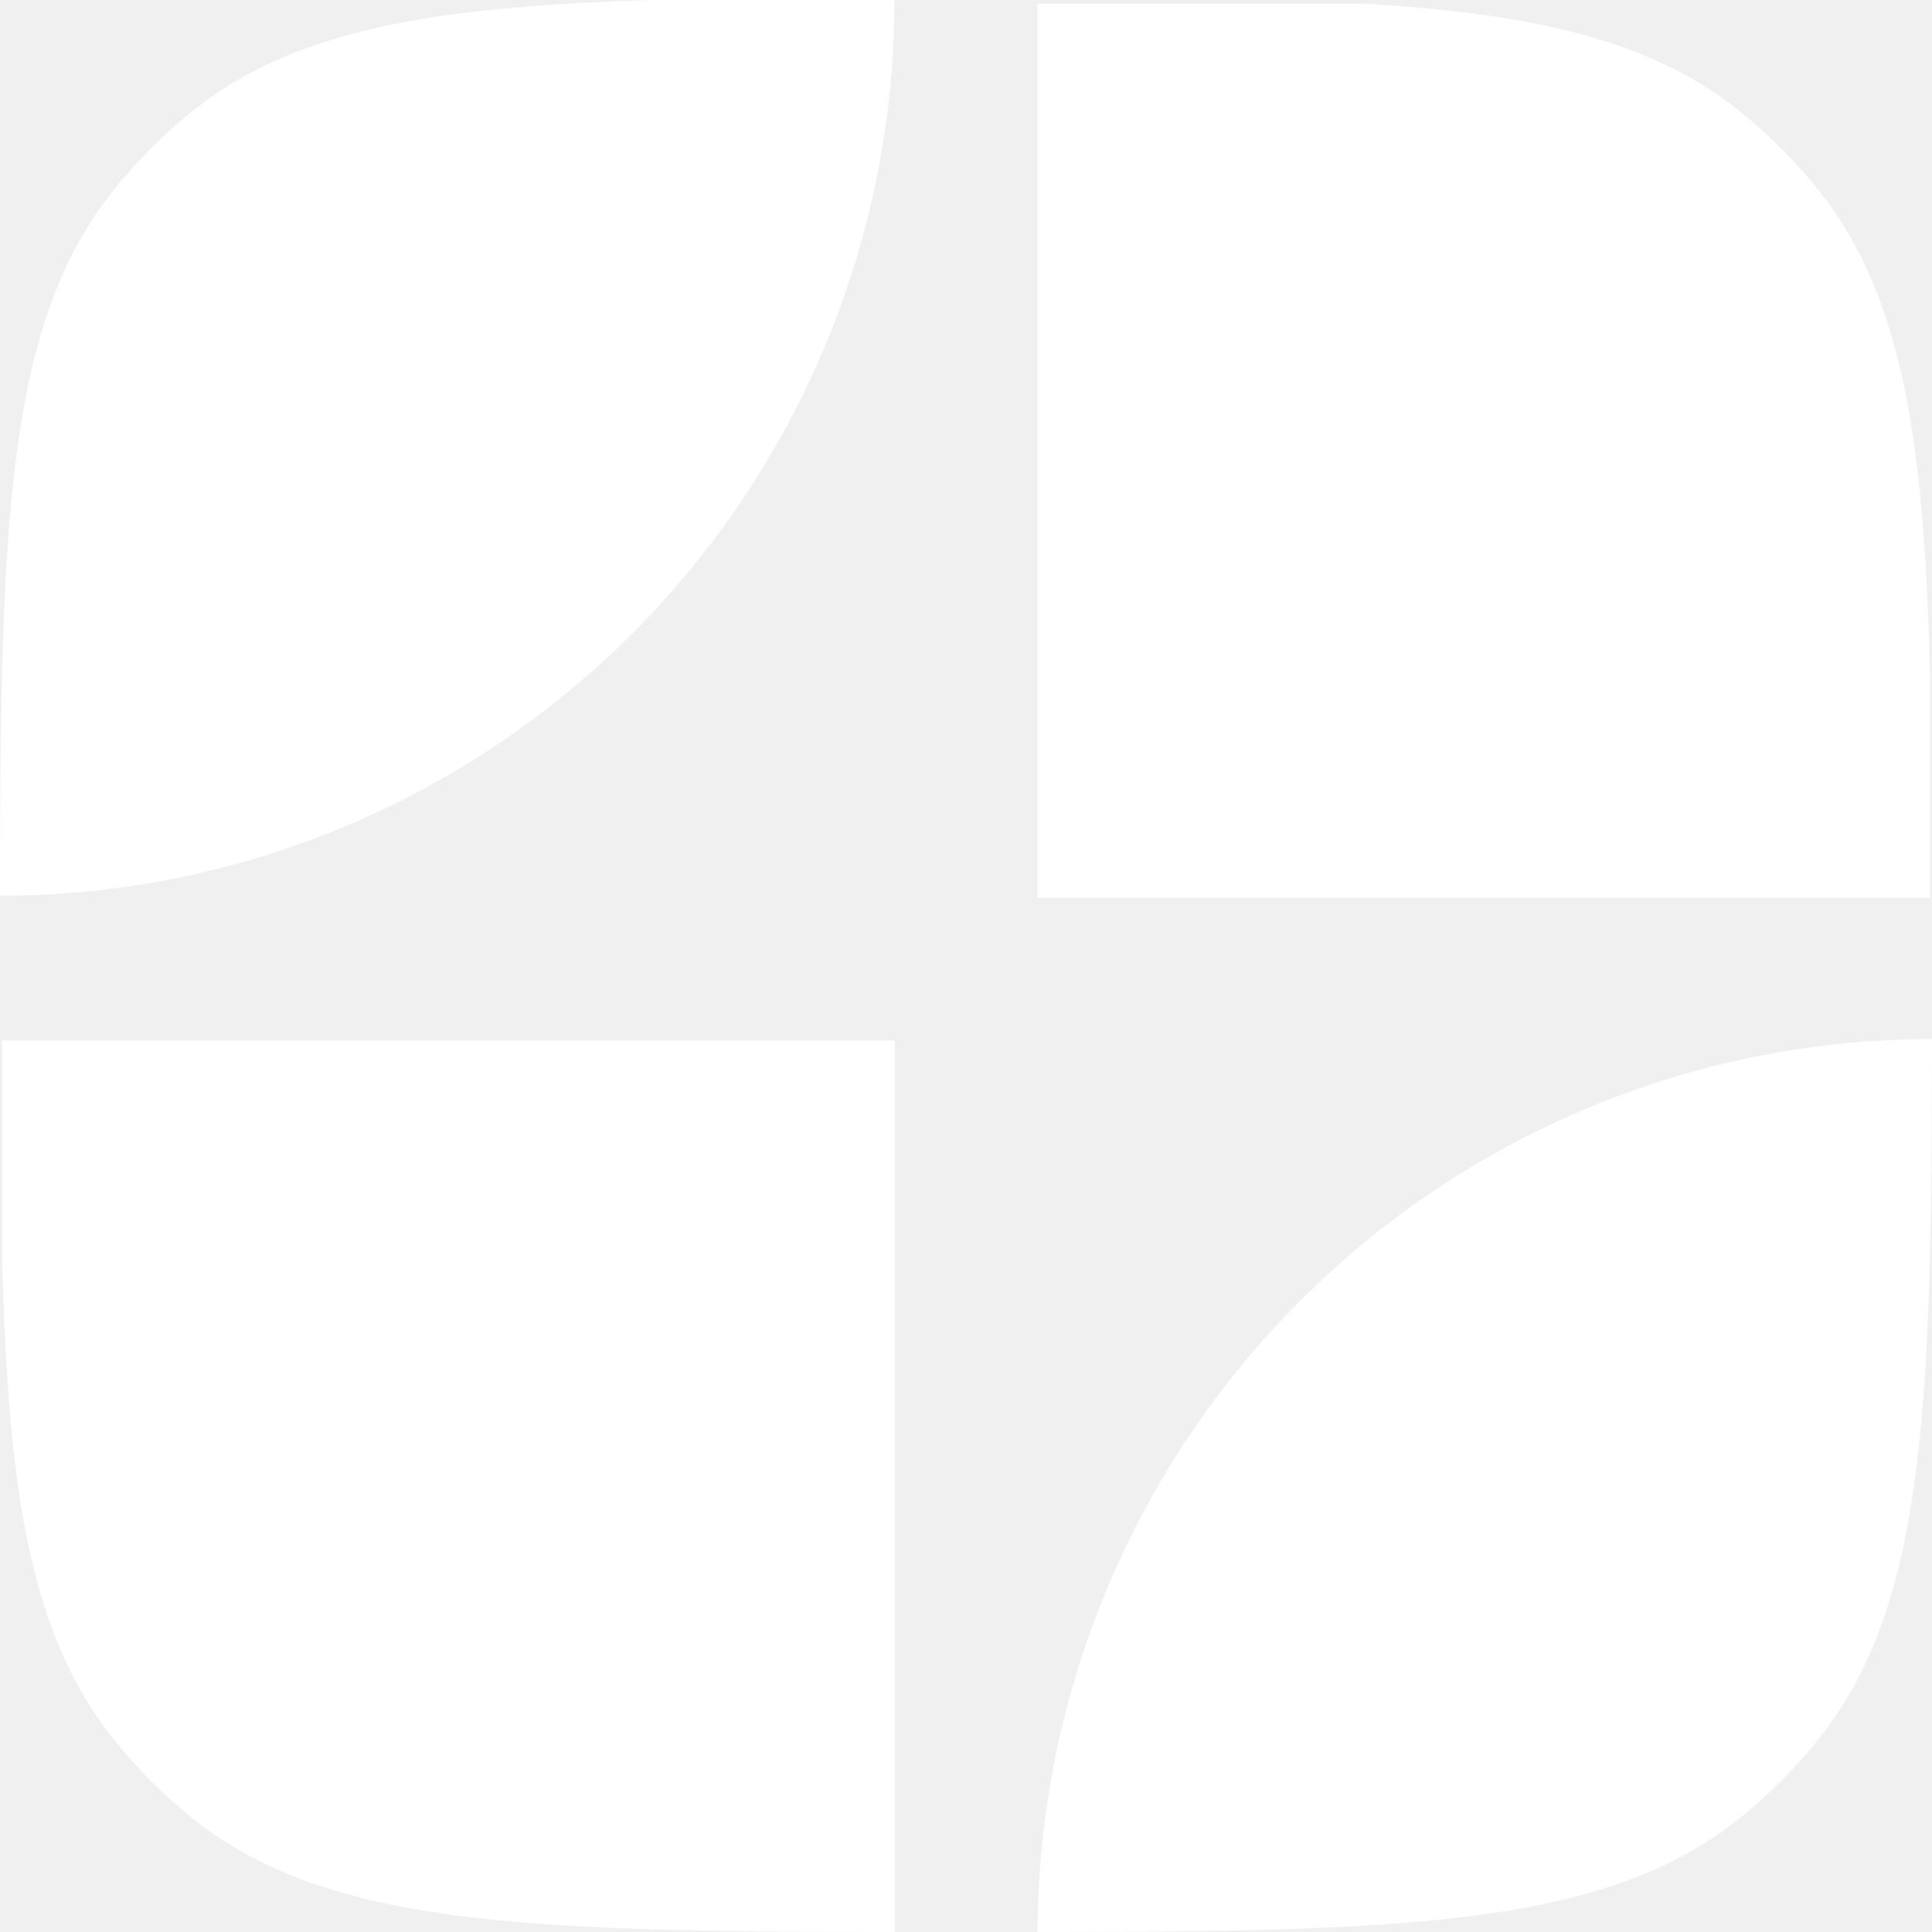
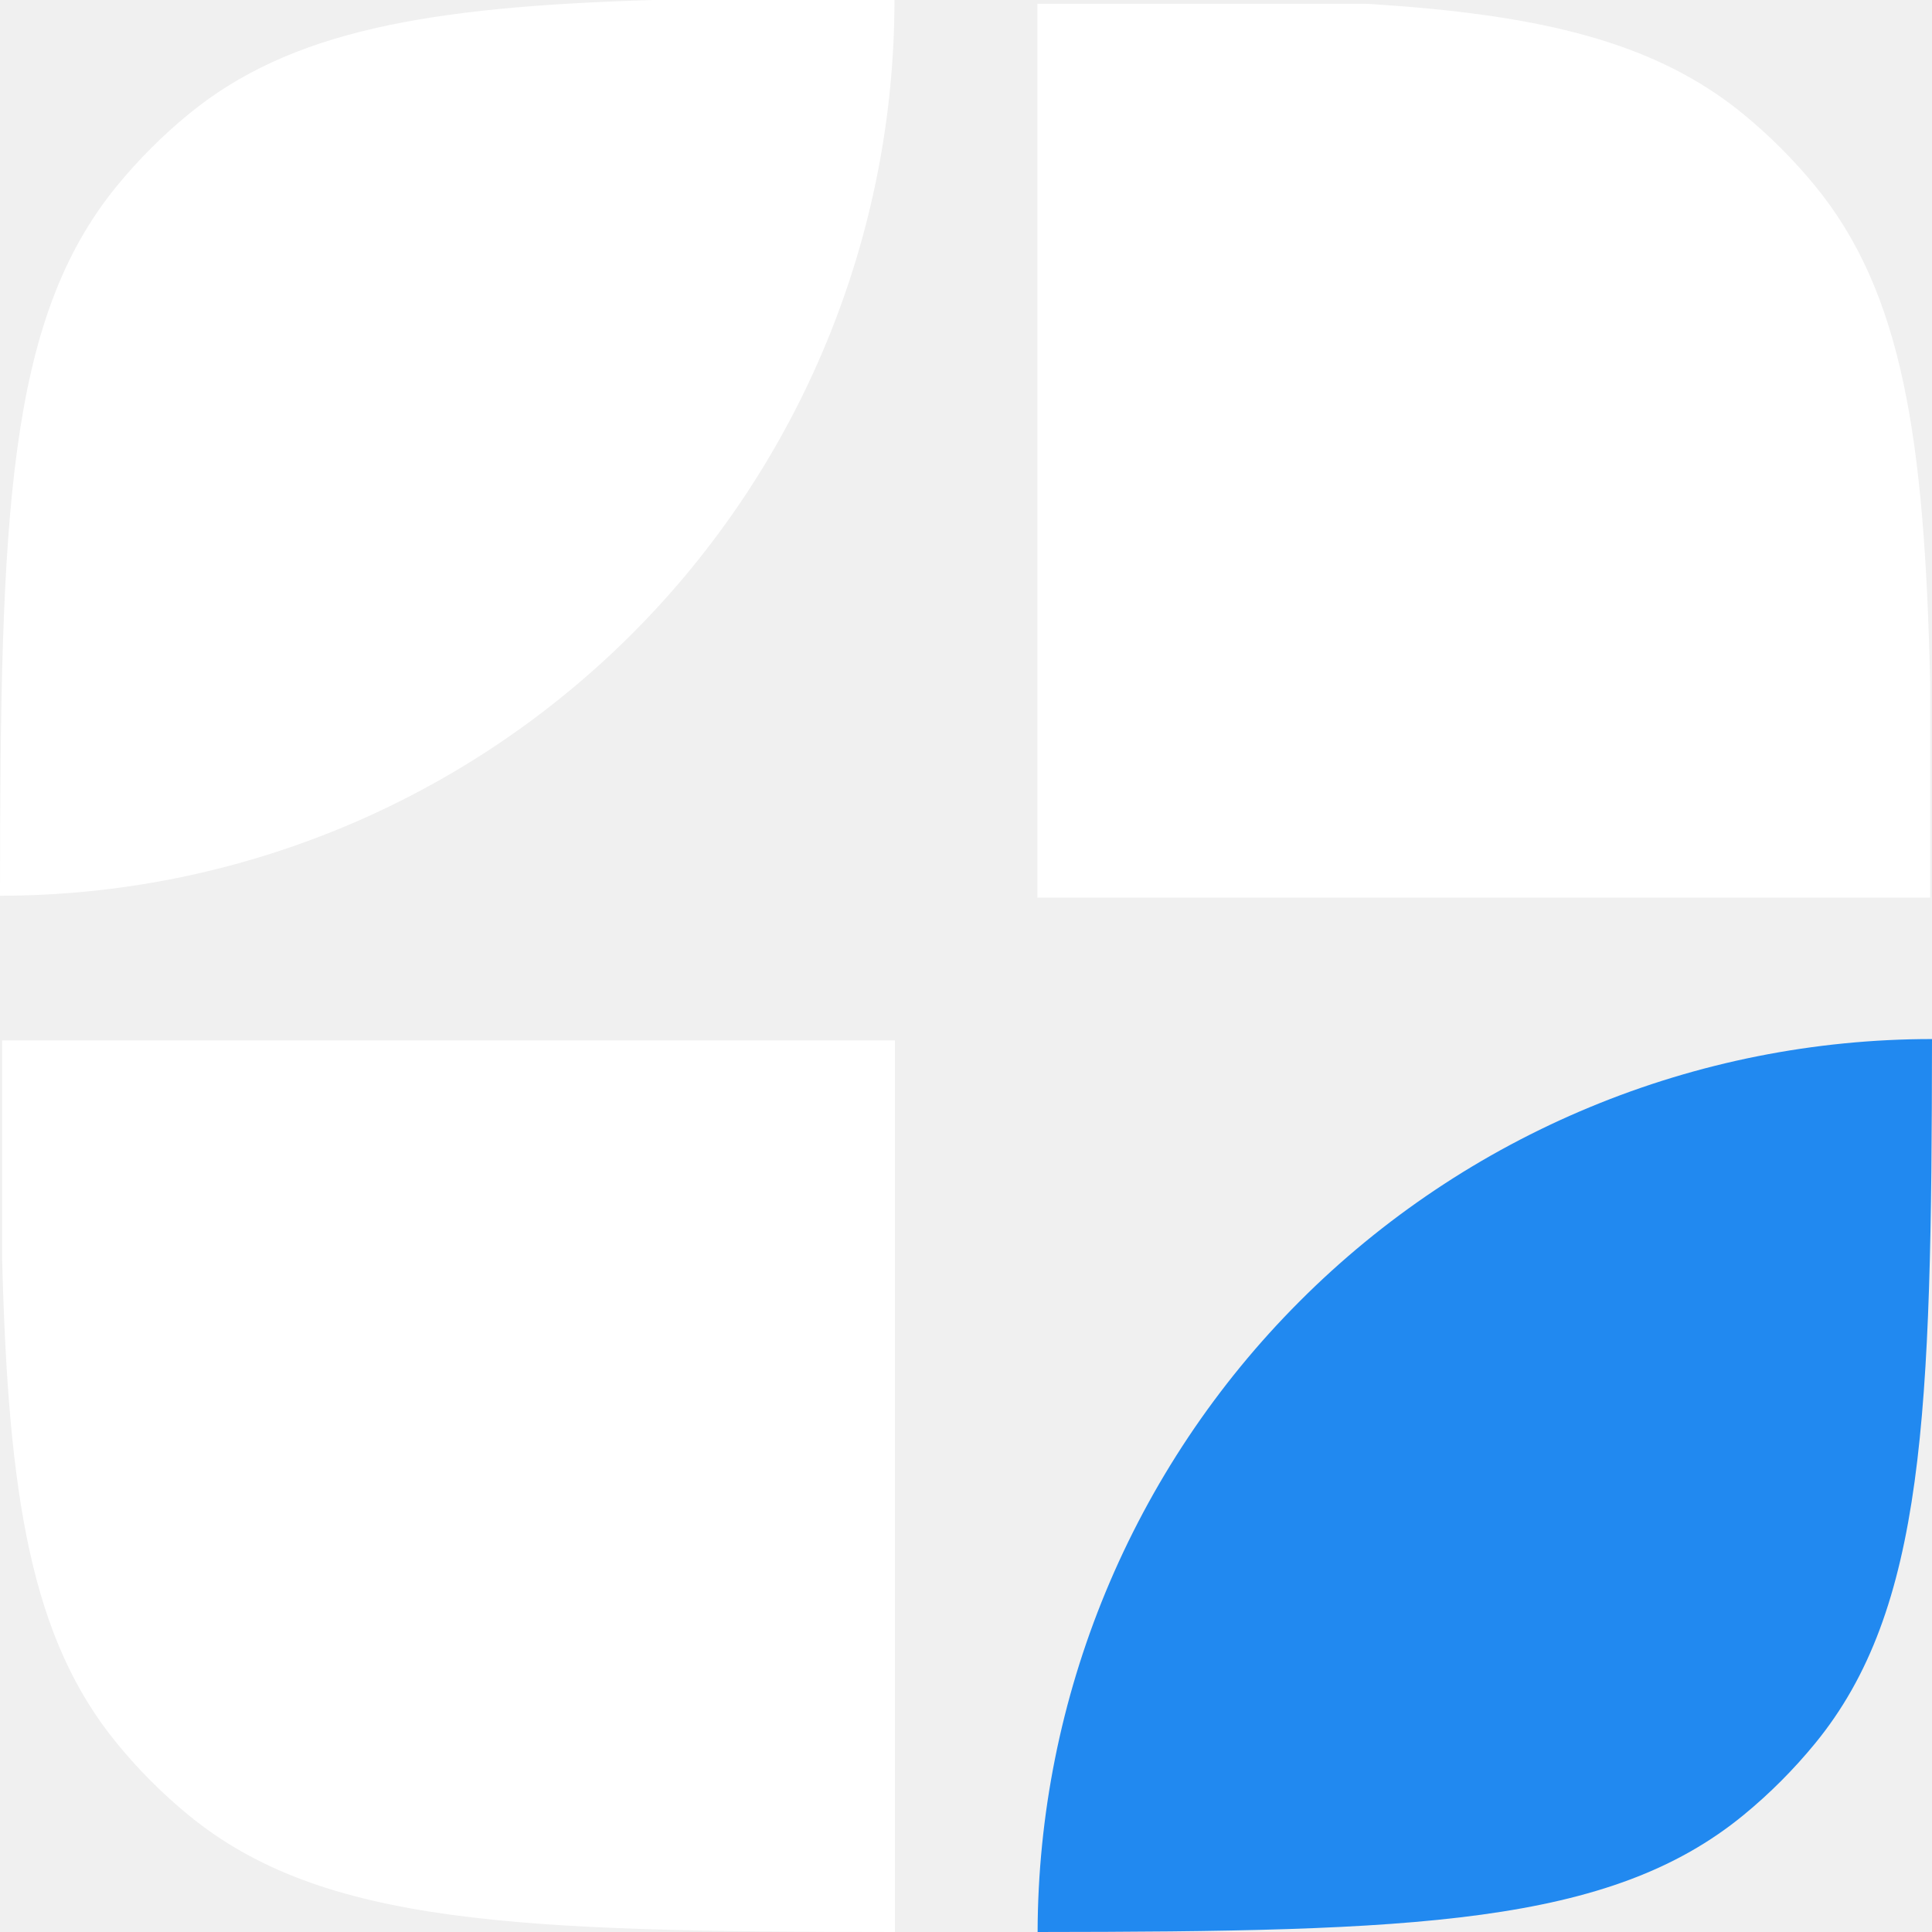
<svg xmlns="http://www.w3.org/2000/svg" width="32" height="32" viewBox="0 0 32 32" fill="none">
  <path d="M14.815 0C14.815 1.948 14.432 3.877 13.687 5.677C12.943 7.477 11.851 9.113 10.476 10.491C9.1 11.868 7.467 12.961 5.669 13.707C3.872 14.452 1.945 14.836 0 14.836C0.006 8.567 0.108 5.311 1.937 3.079C2.291 2.647 2.687 2.25 3.119 1.895C4.809 0.507 7.086 0.112 10.815 0H14.815Z" fill="white" />
  <path d="M14.822 32C8.586 31.994 5.344 31.889 3.119 30.061C2.687 29.706 2.291 29.309 1.937 28.876C0.514 27.141 0.137 24.786 0.036 20.876V17.233H14.822V32Z" fill="white" />
-   <path d="M32 17.21C31.993 23.42 31.884 26.655 30.064 28.876C29.709 29.309 29.313 29.706 28.881 30.061C26.657 31.888 23.416 31.994 17.186 32C17.191 30.067 17.574 28.154 18.313 26.368C19.058 24.568 20.149 22.932 21.525 21.555C22.9 20.177 24.534 19.084 26.331 18.339C28.128 17.593 30.055 17.21 32 17.21Z" fill="white" />
+   <path d="M32 17.21C31.993 23.42 31.884 26.655 30.064 28.876C29.709 29.309 29.313 29.706 28.881 30.061C26.657 31.888 23.416 31.994 17.186 32C17.191 30.067 17.574 28.154 18.313 26.368C19.058 24.568 20.149 22.932 21.525 21.555C22.9 20.177 24.534 19.084 26.331 18.339C28.128 17.593 30.055 17.21 32 17.21Z" fill="#2189F0" />
  <path d="M22.61 0.062C25.515 0.236 27.418 0.693 28.881 1.895C29.313 2.25 29.709 2.647 30.064 3.079C31.51 4.845 31.876 7.251 31.969 11.282V14.868H17.183V0.062H22.61Z" fill="white" />
</svg>
